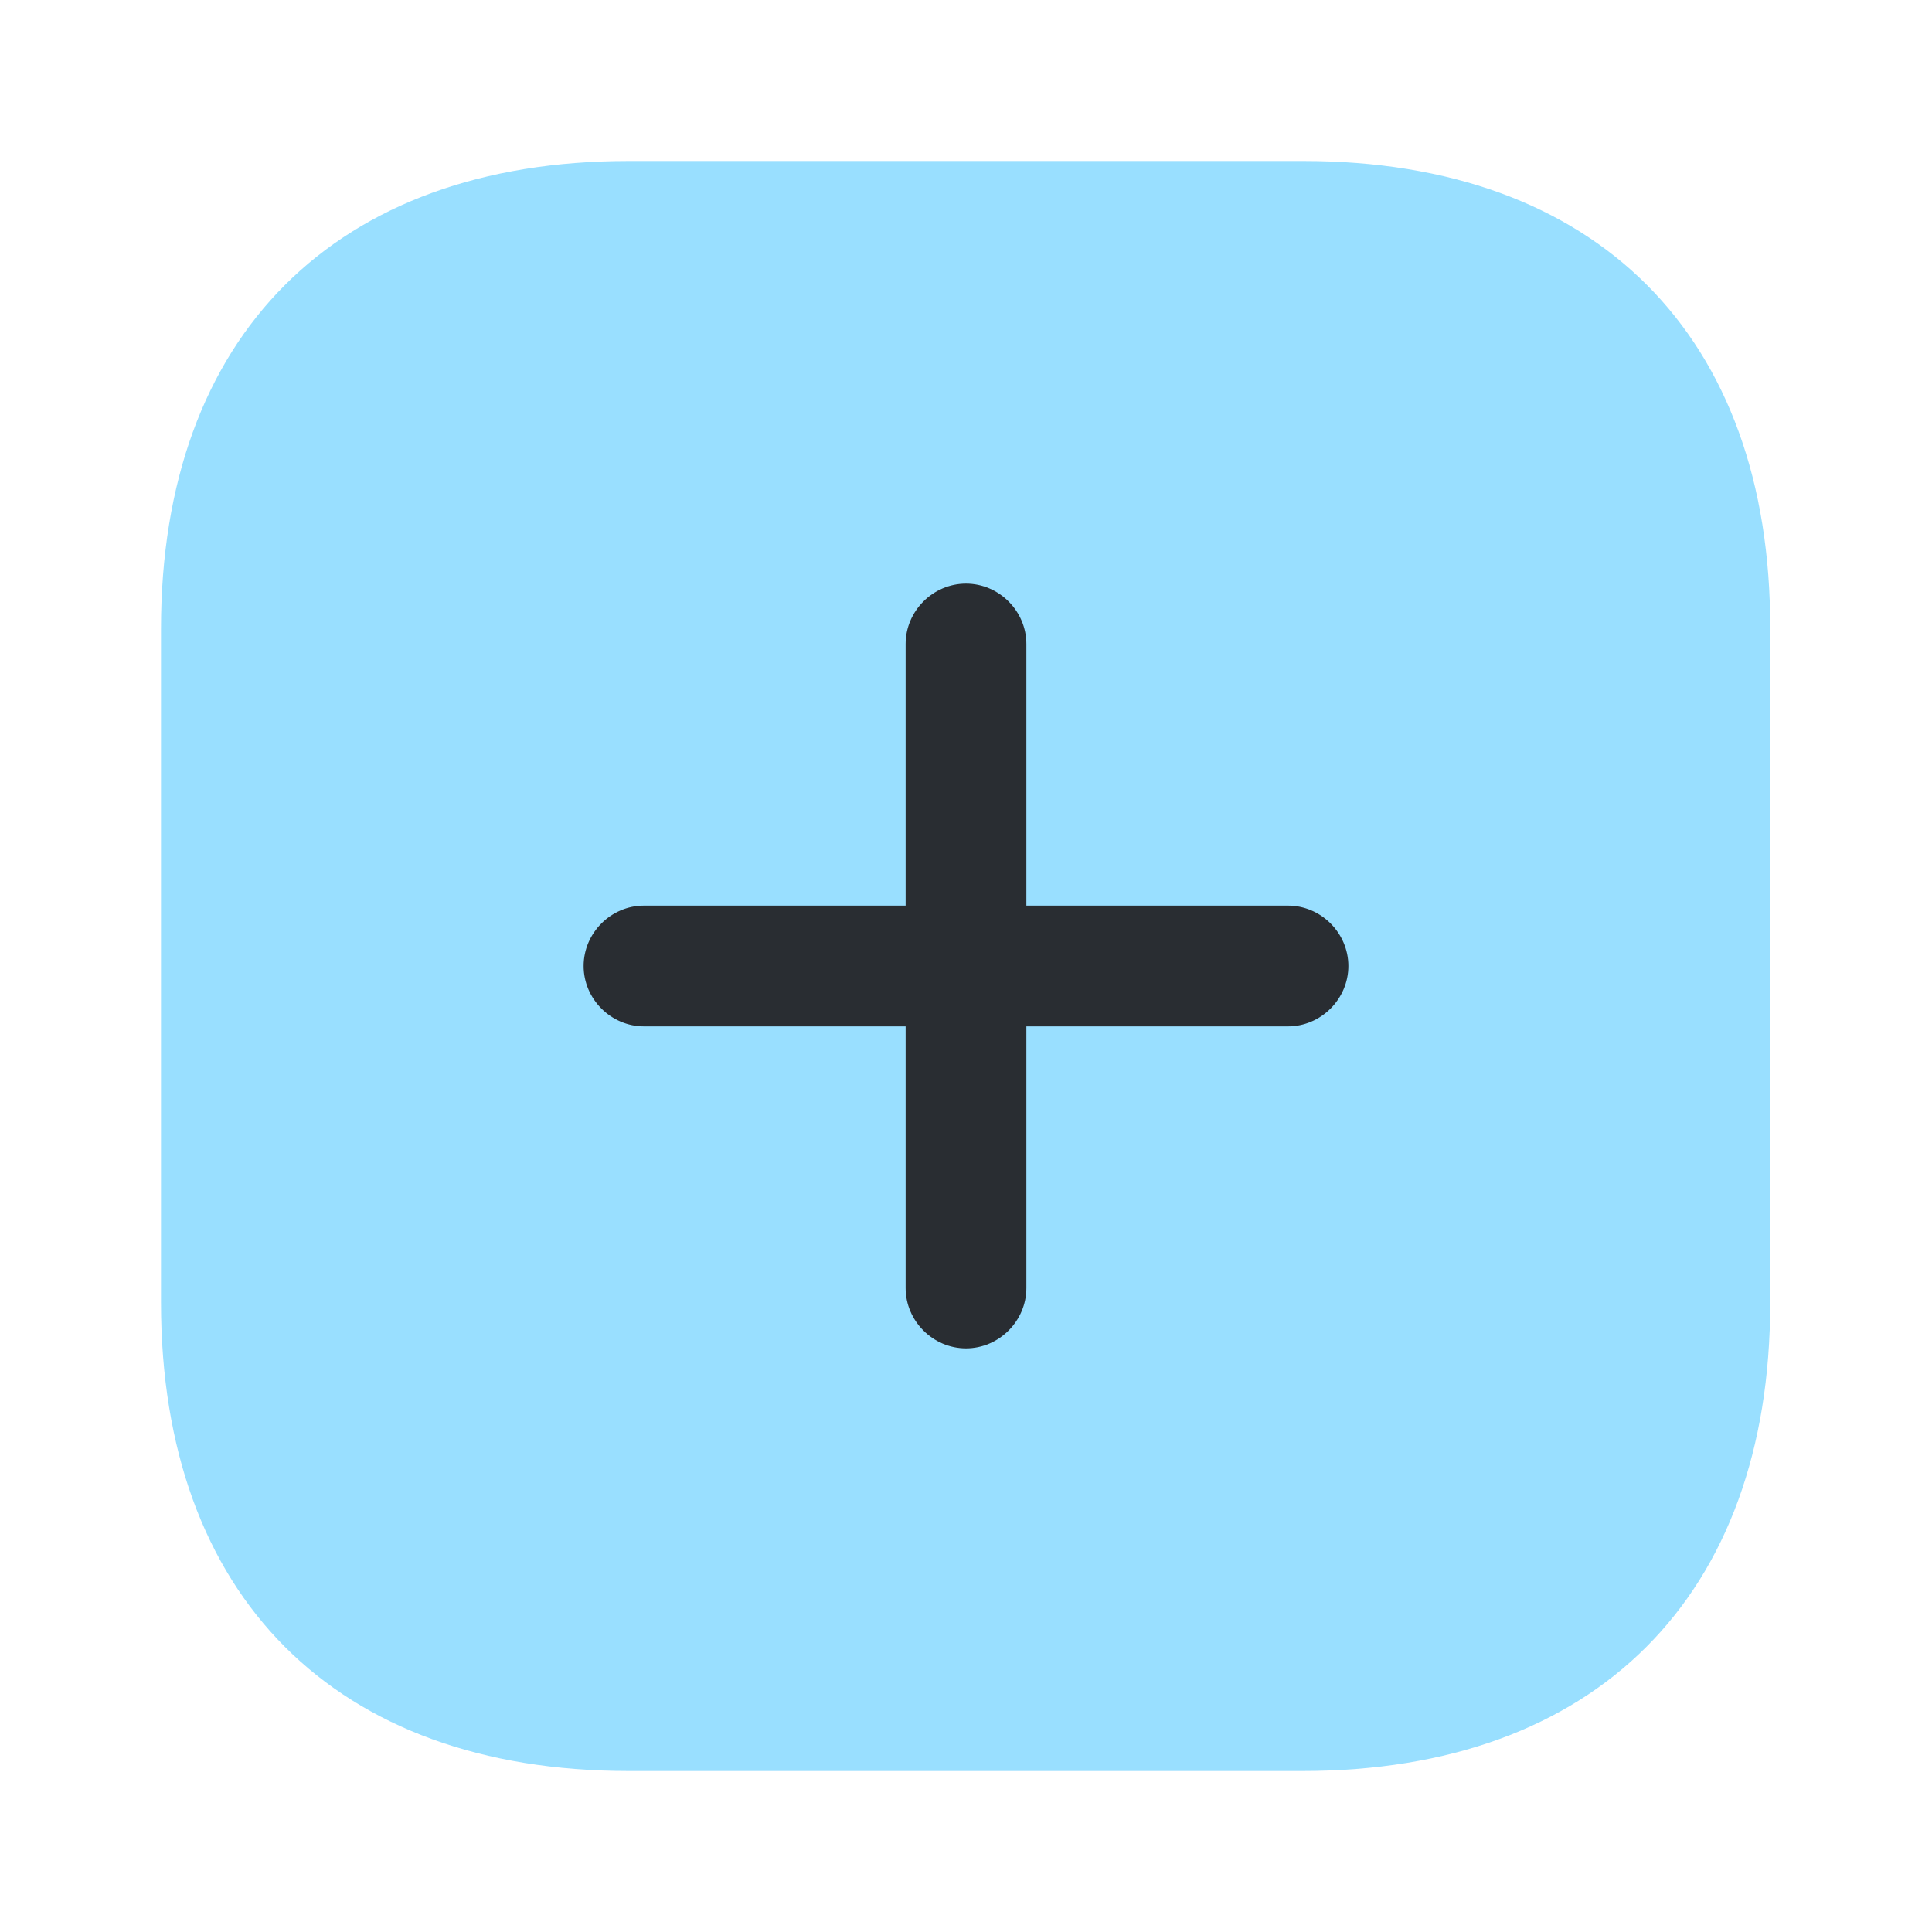
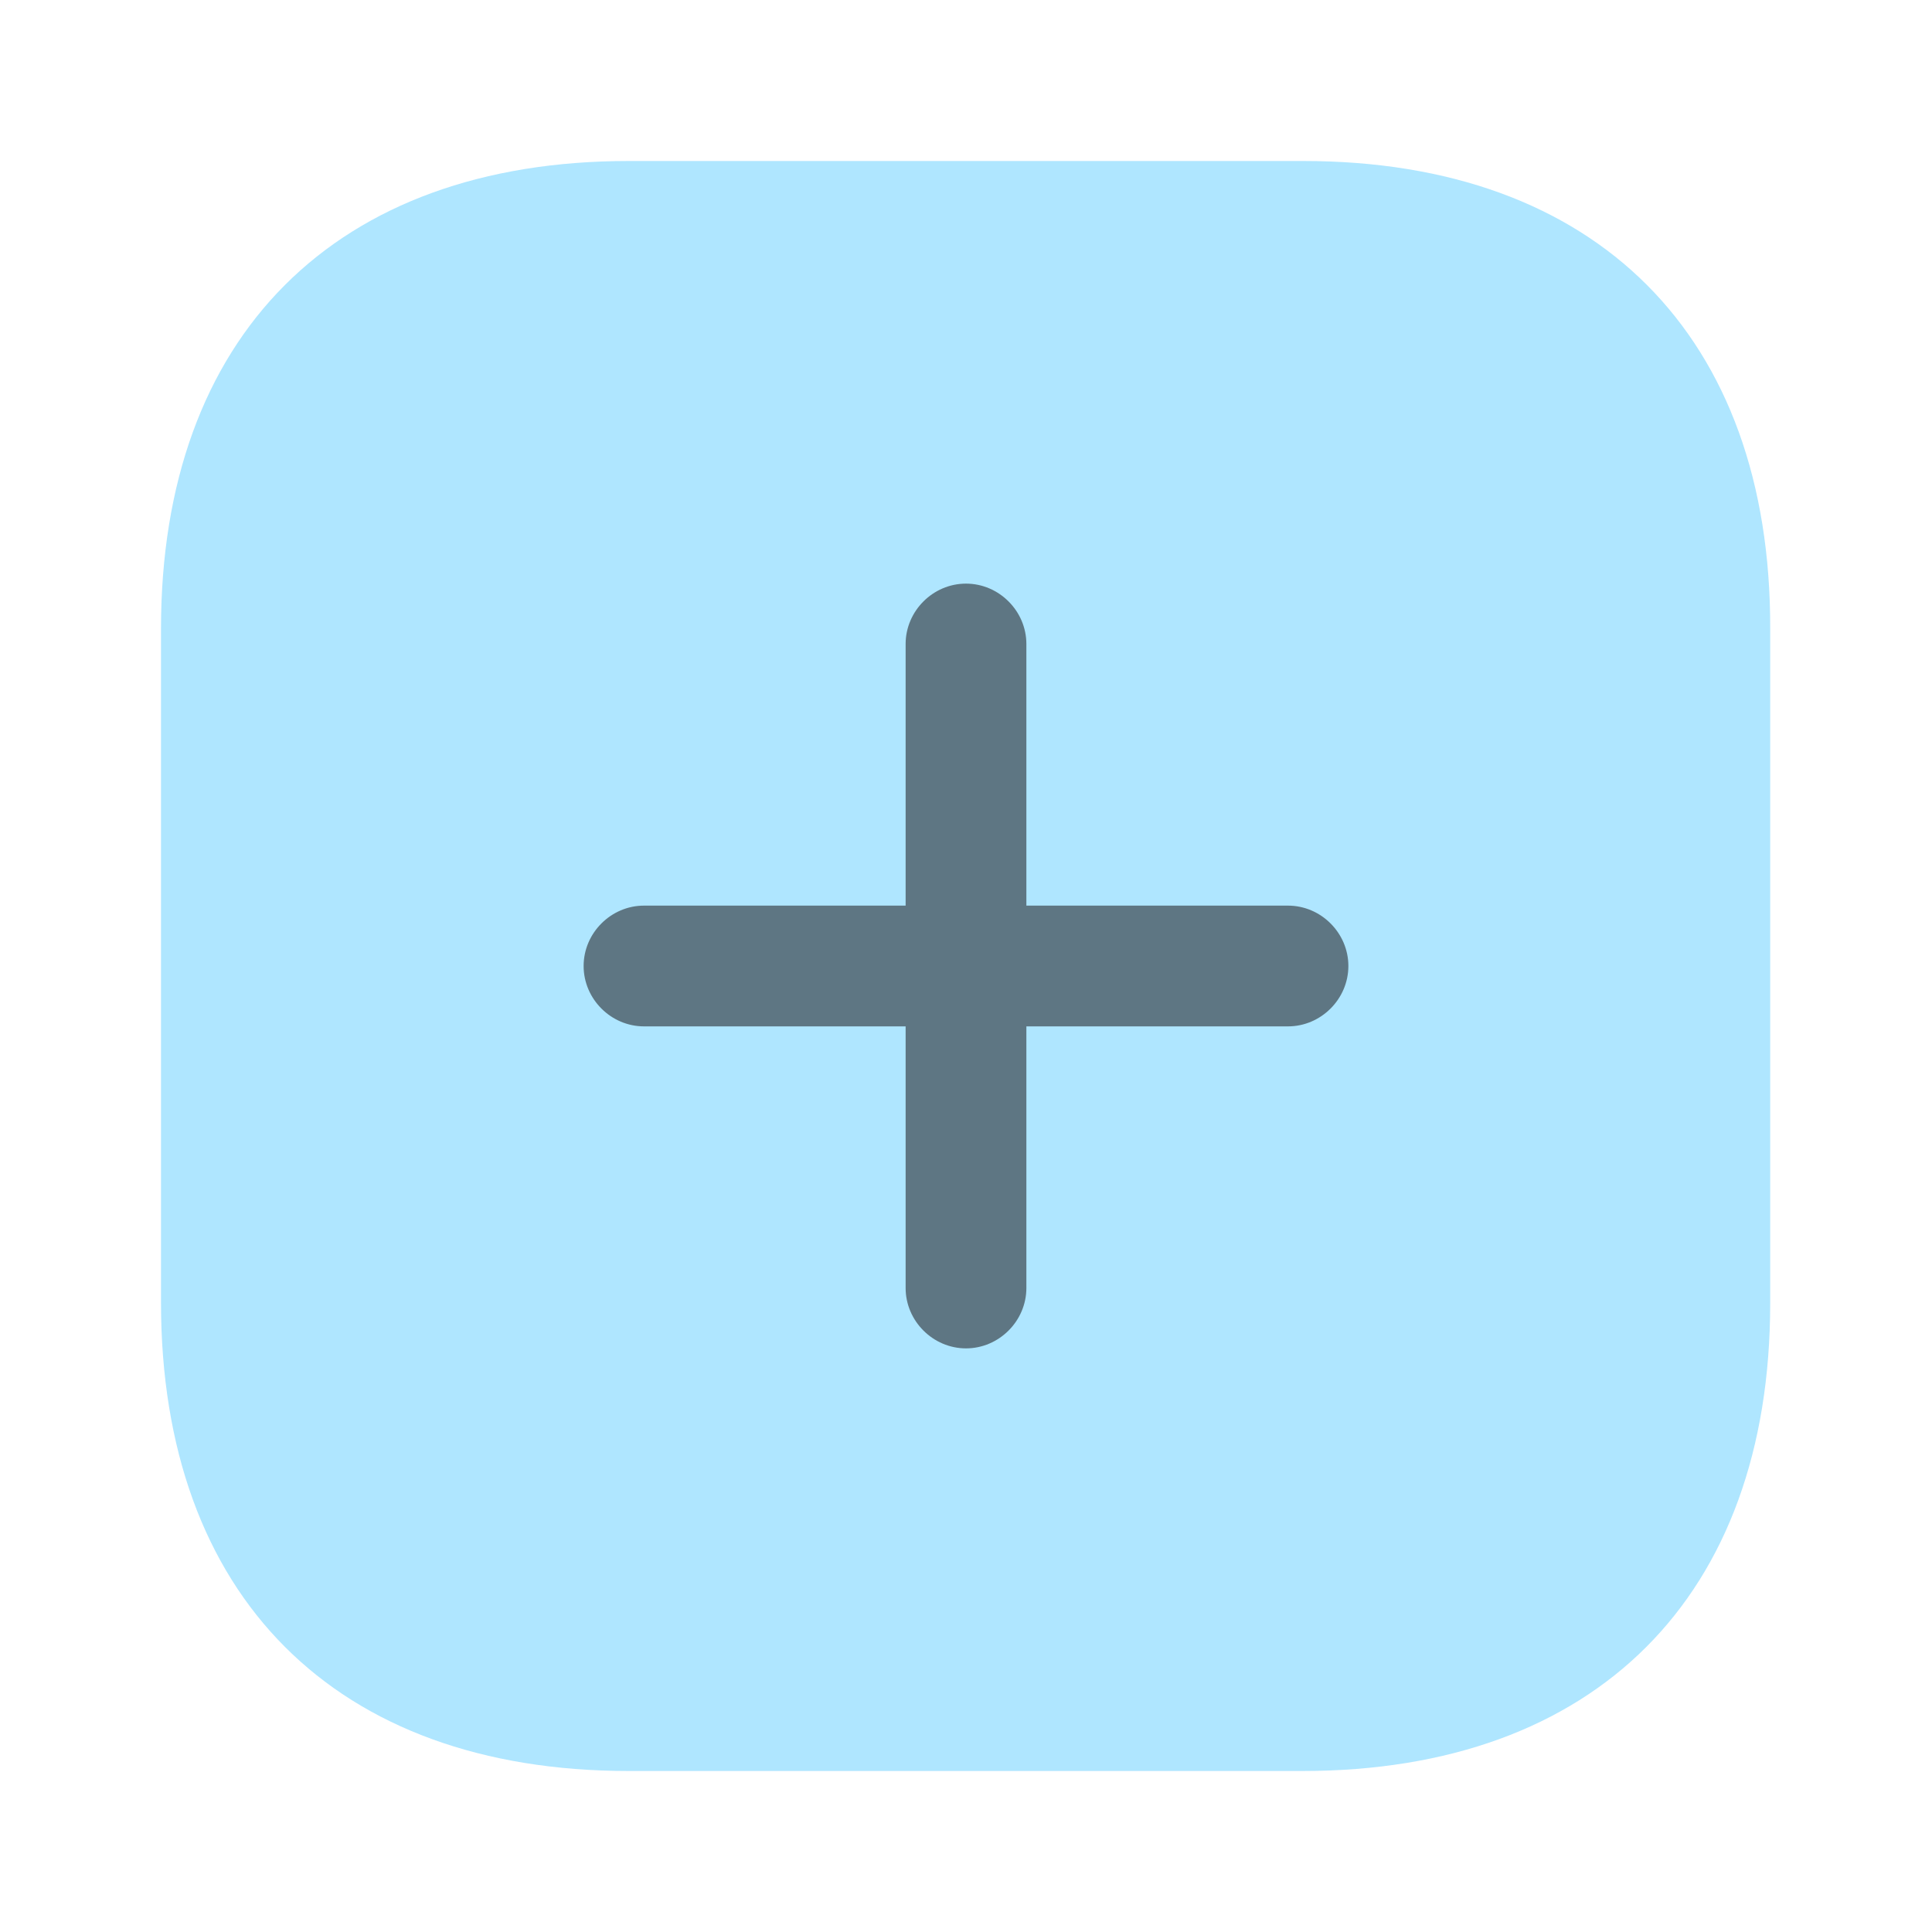
<svg xmlns="http://www.w3.org/2000/svg" width="800px" height="800px" viewBox="0 0 24 24" fill="none" version="1.1" id="svg2">
  <defs id="defs2" />
-   <path opacity="0.4" d="M16.19 2H7.81C4.17 2 2 4.17 2 7.81V16.18C2 19.83 4.17 22 7.81 22H16.18C19.82 22 21.99 19.83 21.99 16.19V7.81C22 4.17 19.83 2 16.19 2Z" fill="#292D32" id="path1" style="fill:#00aeff;fill-opacity:1" />
-   <path d="M16 11.25H12.75V8C12.75 7.59 12.41 7.25 12 7.25C11.59 7.25 11.25 7.59 11.25 8V11.25H8C7.59 11.25 7.25 11.59 7.25 12C7.25 12.41 7.59 12.75 8 12.75H11.25V16C11.25 16.41 11.59 16.75 12 16.75C12.41 16.75 12.75 16.41 12.75 16V12.75H16C16.41 12.75 16.75 12.41 16.75 12C16.75 11.59 16.41 11.25 16 11.25Z" fill="#292D32" id="path2" />
+   <path opacity="0.4" d="M16.19 2H7.81C4.17 2 2 4.17 2 7.81V16.18C2 19.83 4.17 22 7.81 22H16.18C19.82 22 21.99 19.83 21.99 16.19V7.81C22 4.17 19.83 2 16.19 2Z" fill="#292D32" id="path1" style="fill:#00aeff;fill-opacity:1;opacity:0.315" />
+   <path d="M16 11.25H12.75V8C12.75 7.59 12.41 7.25 12 7.25C11.59 7.25 11.25 7.59 11.25 8V11.25H8C7.59 11.25 7.25 11.59 7.25 12C7.25 12.41 7.59 12.75 8 12.75H11.25V16C11.25 16.41 11.59 16.75 12 16.75C12.41 16.75 12.75 16.41 12.75 16V12.75H16C16.41 12.75 16.75 12.41 16.75 12C16.75 11.59 16.41 11.25 16 11.25Z" fill="#292D32" id="path2" style="opacity:0.604" />
</svg>
